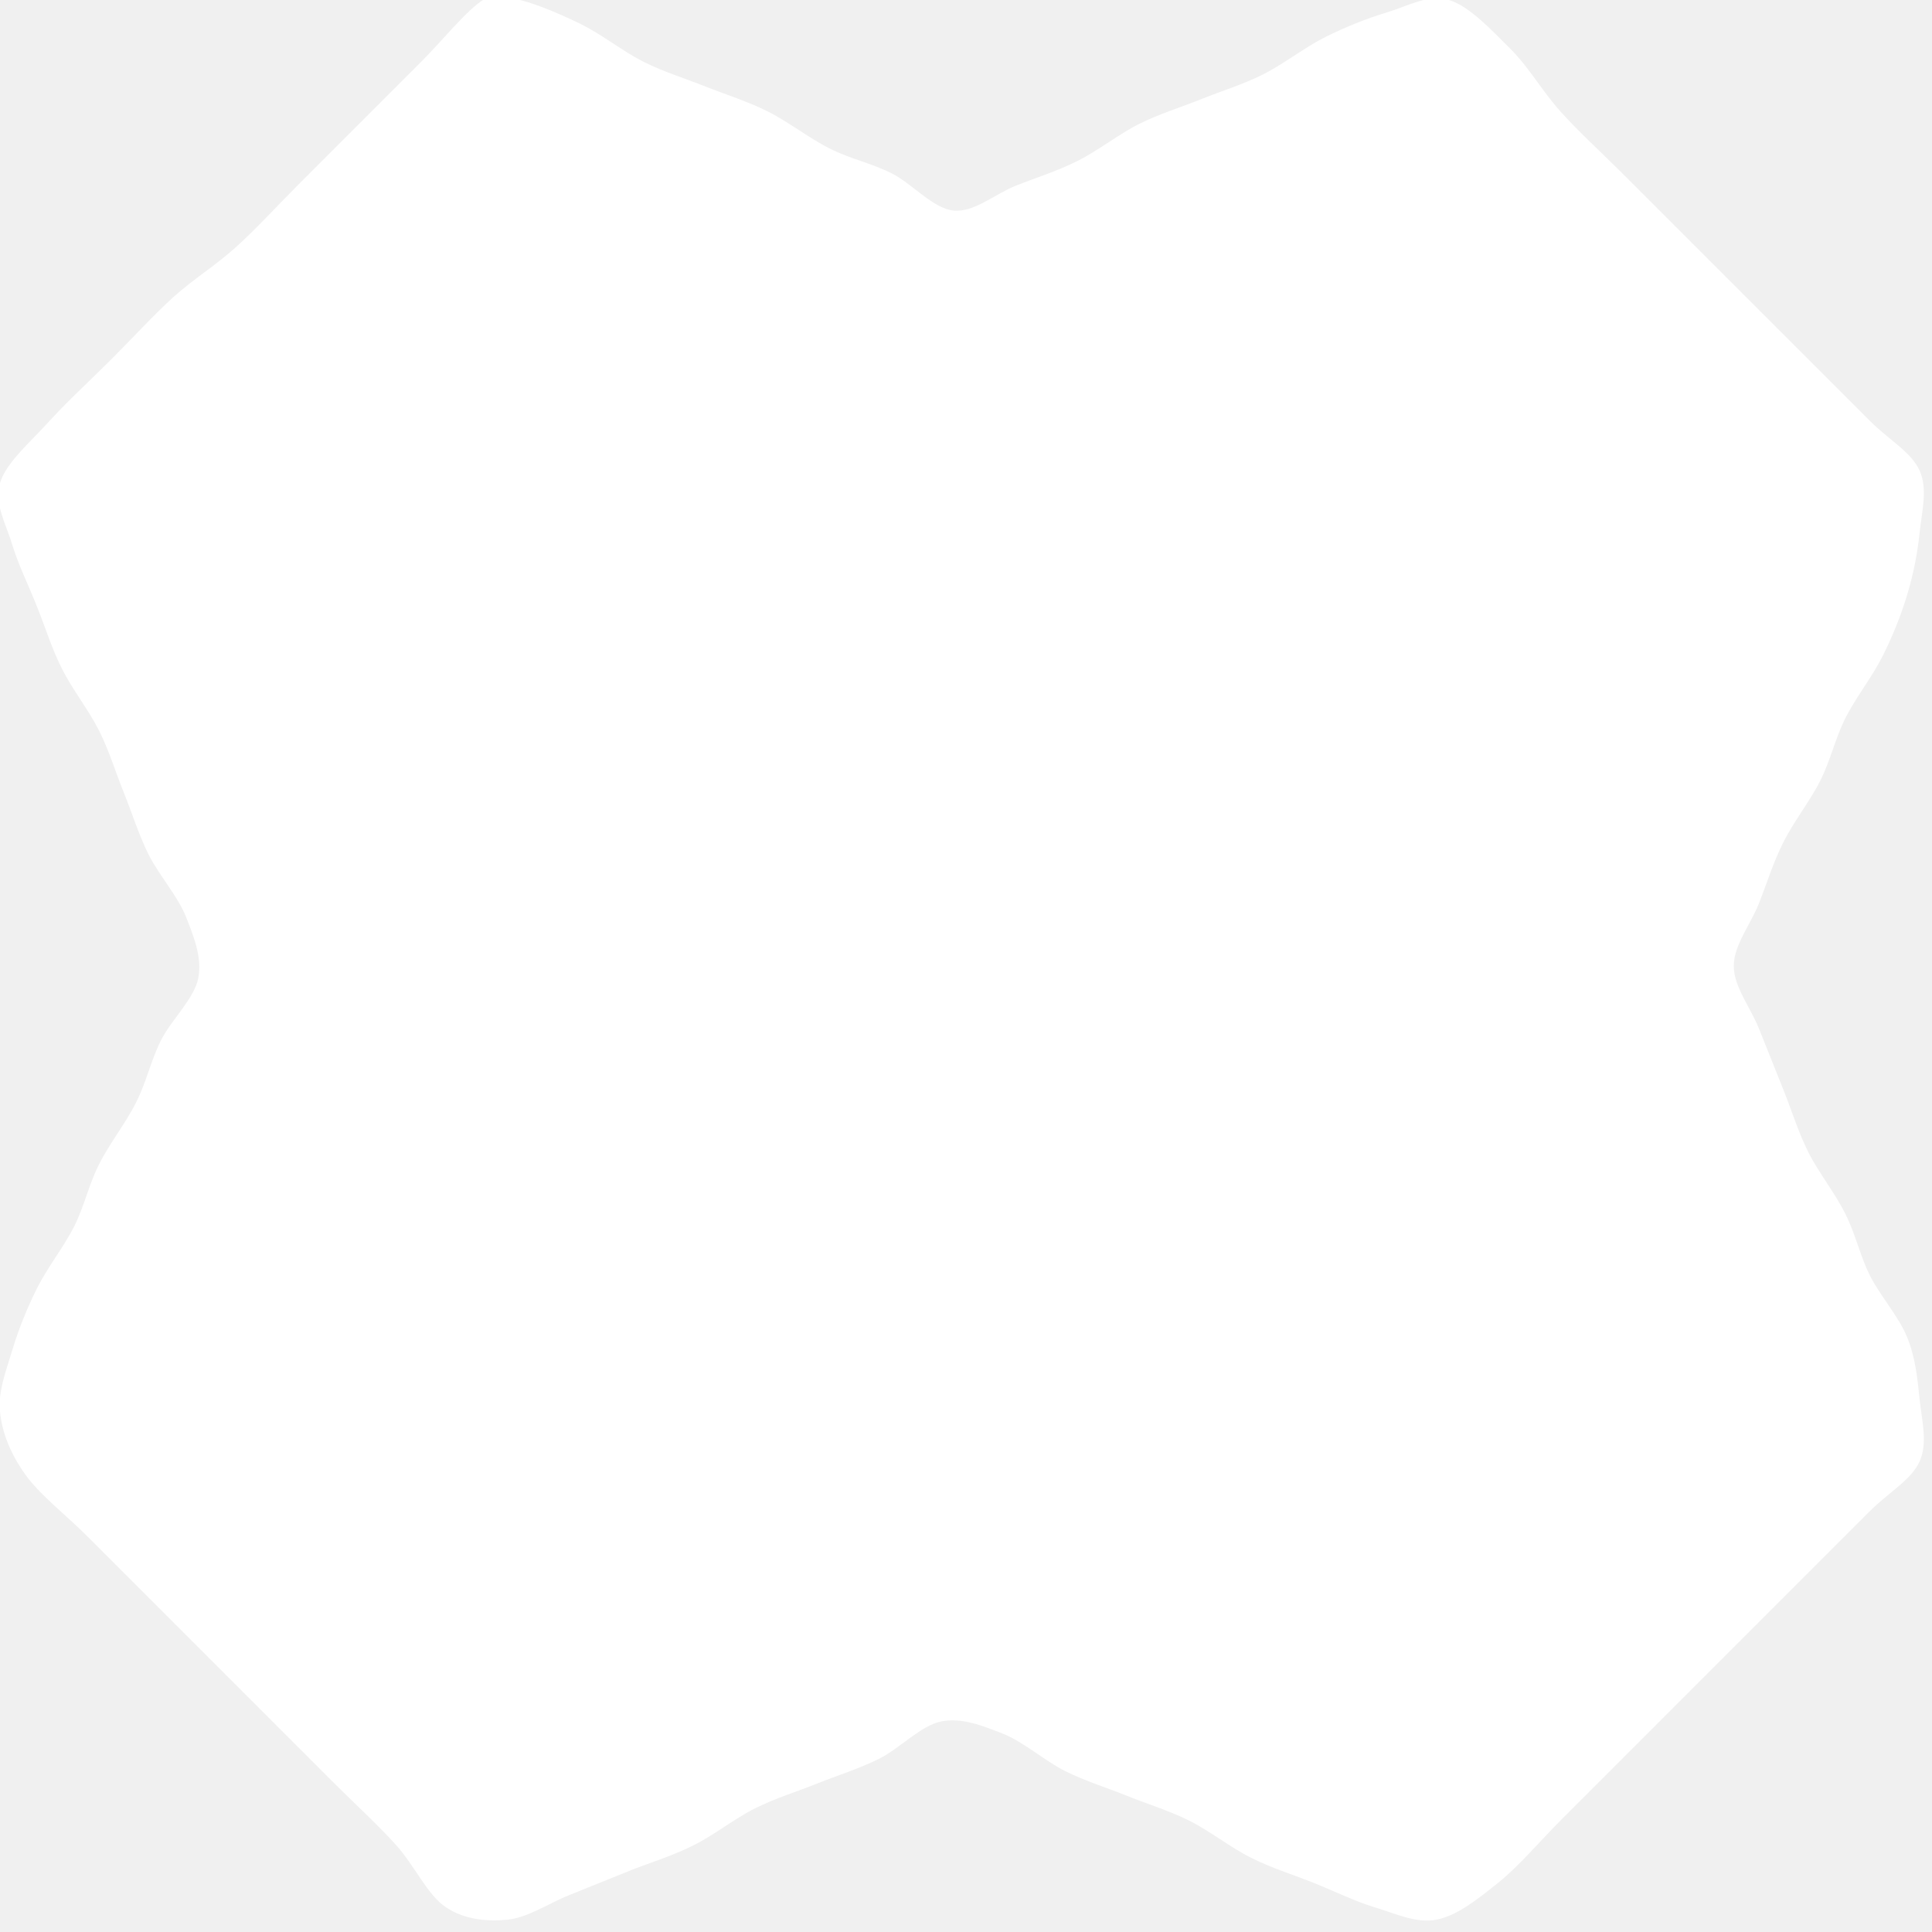
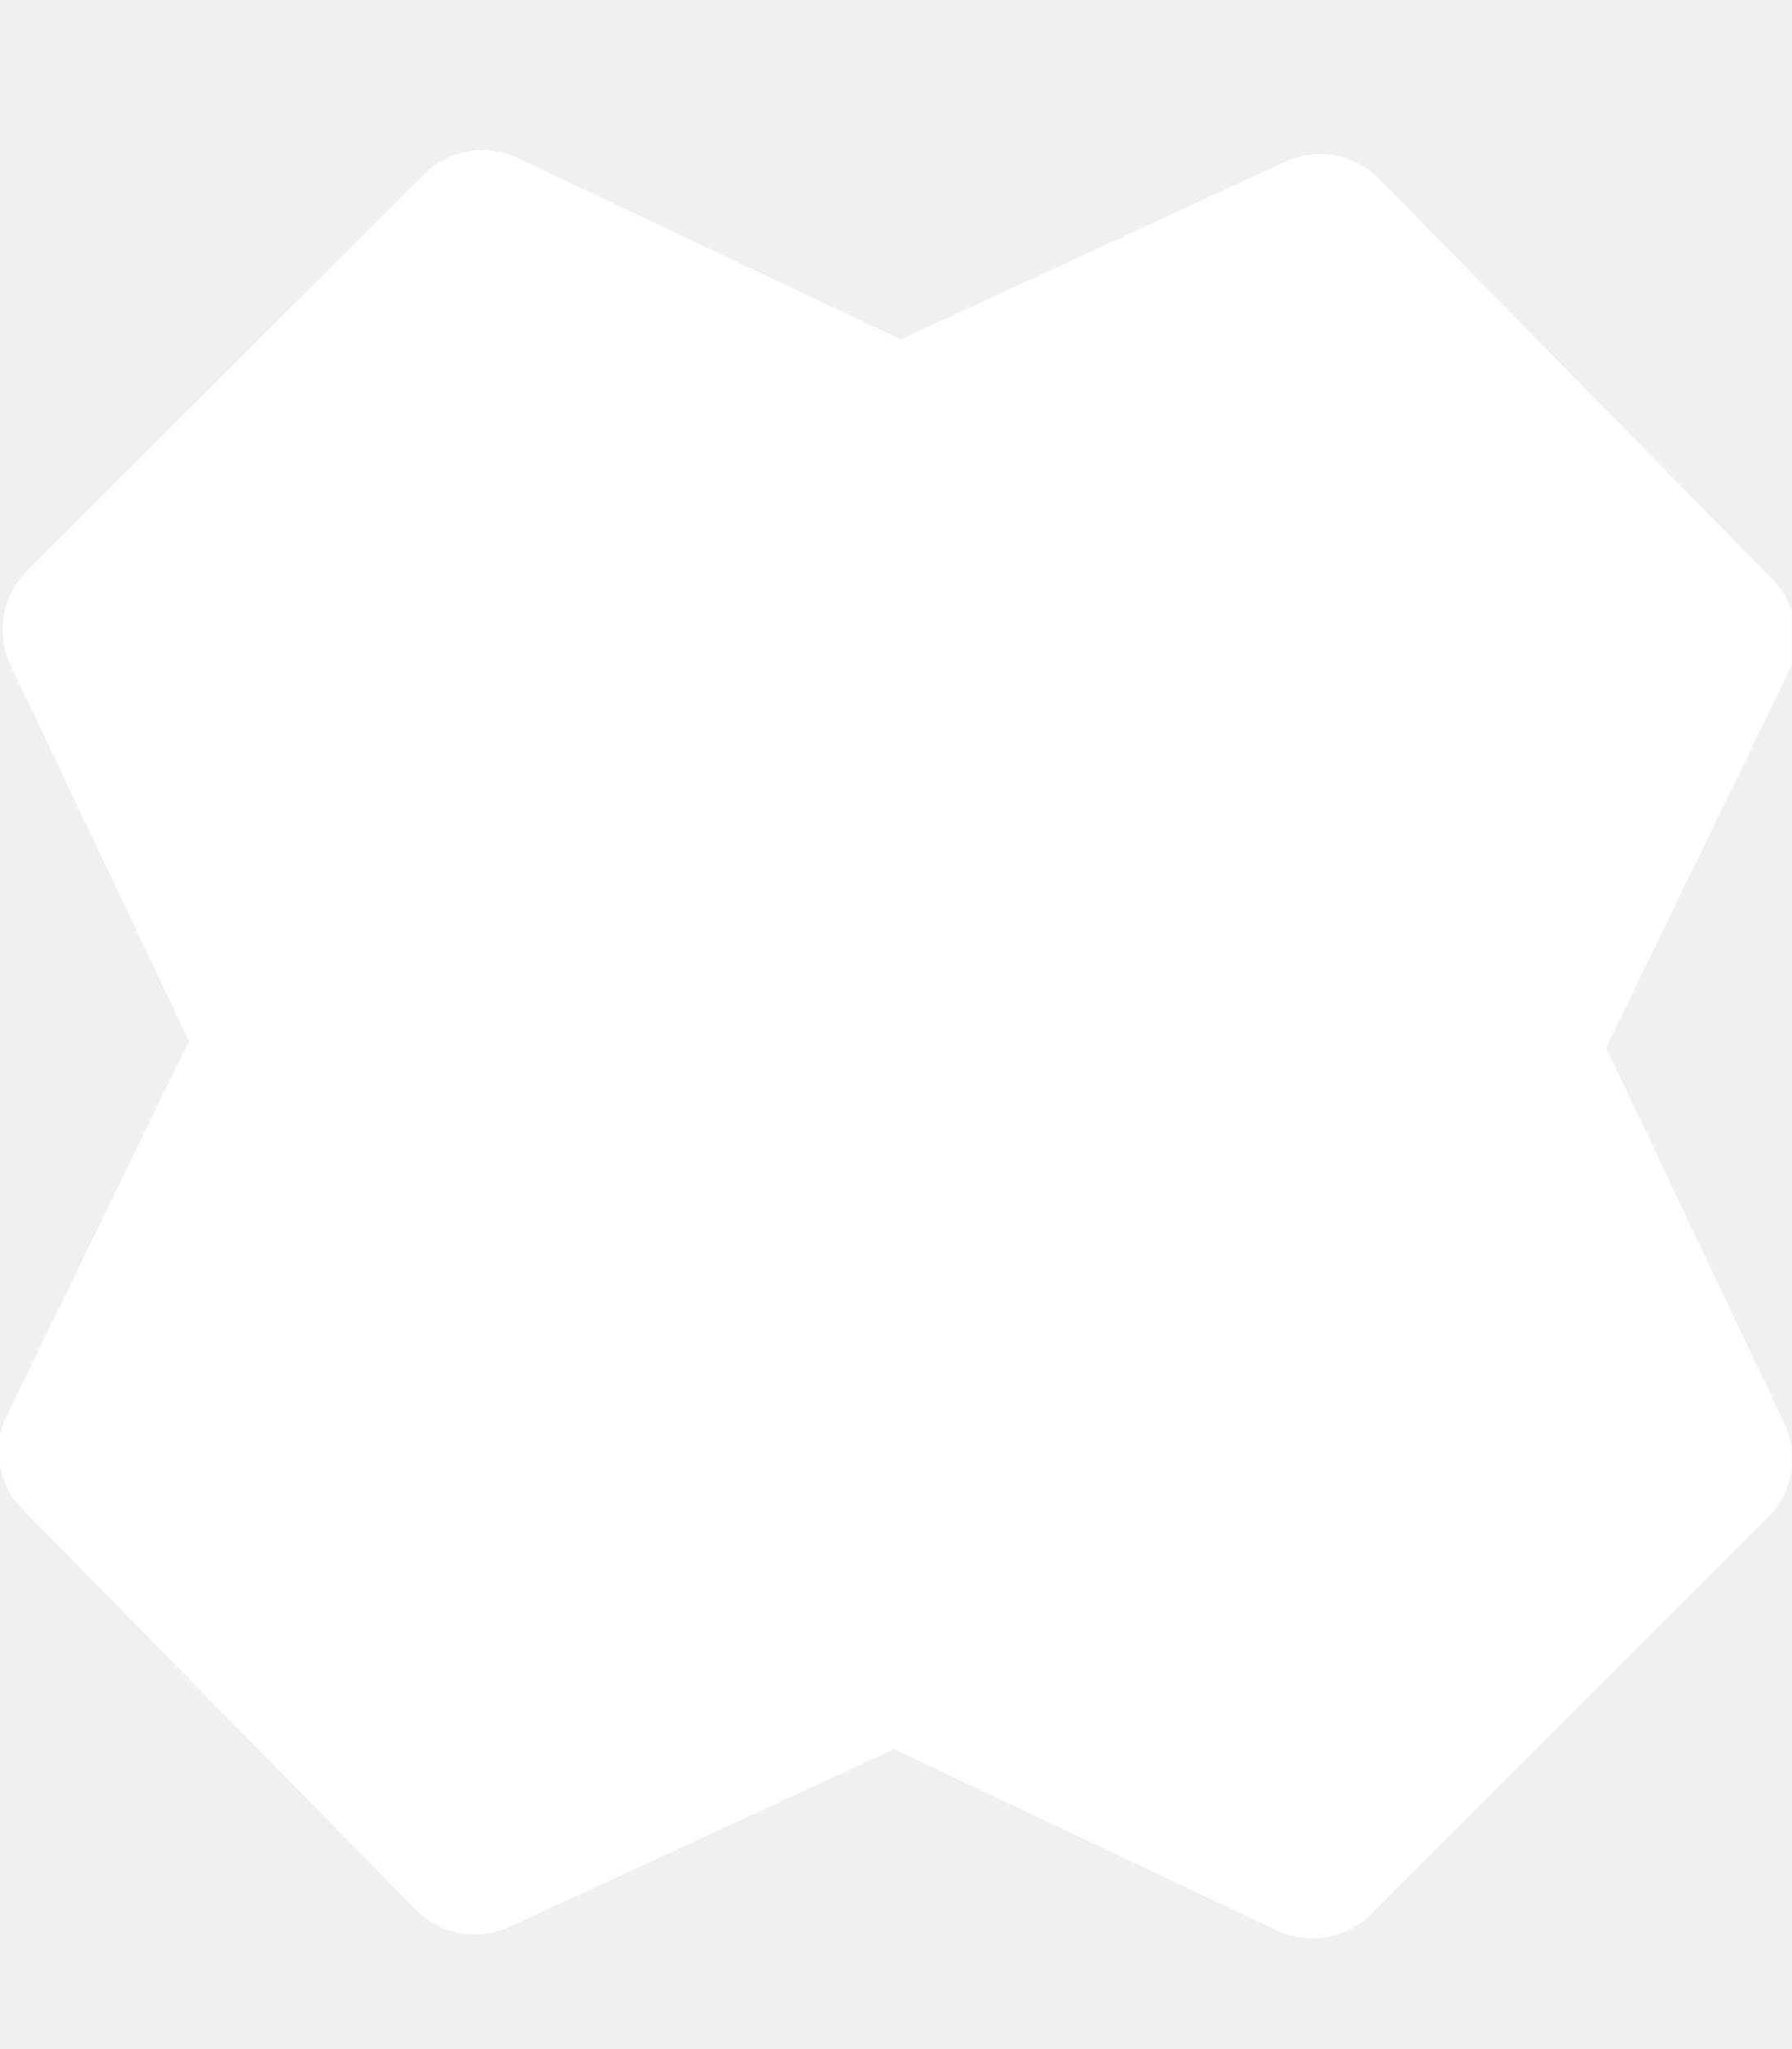
- <svg xmlns="http://www.w3.org/2000/svg" viewBox="0 0 100 100" fill="#ffffff" preserveAspectRatio="none">
-   <path d="M25.00,0.00 C24.15,0.53 22.86,2.14 21.79,3.21 C20.73,4.27 19.66,5.34 18.59,6.41 C17.52,7.48 16.45,8.55 15.38,9.62 C14.32,10.68 13.25,11.86 12.18,12.82 C11.11,13.78 10.04,14.42 8.97,15.38 C7.91,16.35 6.84,17.52 5.77,18.59 C4.70,19.66 3.53,20.73 2.56,21.79 C1.60,22.86 0.32,23.93 0.00,25.00 C-0.32,26.07 0.32,27.14 0.64,28.21 C0.96,29.27 1.50,30.34 1.92,31.41 C2.35,32.48 2.67,33.55 3.21,34.62 C3.74,35.68 4.59,36.75 5.13,37.82 C5.66,38.89 5.98,39.96 6.41,41.03 C6.84,42.09 7.16,43.16 7.69,44.23 C8.23,45.30 9.19,46.37 9.62,47.44 C10.04,48.50 10.47,49.57 10.26,50.64 C10.04,51.71 8.87,52.78 8.33,53.85 C7.80,54.91 7.59,55.98 7.05,57.05 C6.52,58.12 5.66,59.19 5.13,60.26 C4.59,61.32 4.38,62.39 3.85,63.46 C3.31,64.53 2.46,65.60 1.92,66.67 C1.39,67.74 0.96,68.80 0.64,69.87 C0.32,70.94 -0.11,72.01 0.00,73.08 C0.11,74.15 0.53,75.21 1.28,76.28 C2.03,77.35 3.42,78.42 4.49,79.49 C5.56,80.56 6.62,81.62 7.69,82.69 C8.76,83.76 9.83,84.83 10.90,85.90 C11.97,86.97 13.03,88.03 14.10,89.10 C15.17,90.17 16.24,91.24 17.31,92.31 C18.38,93.38 19.55,94.44 20.51,95.51 C21.47,96.58 22.12,98.08 23.08,98.72 C24.04,99.36 25.21,99.47 26.28,99.36 C27.35,99.25 28.42,98.50 29.49,98.08 C30.56,97.65 31.62,97.22 32.69,96.79 C33.76,96.37 34.83,96.05 35.90,95.51 C36.97,94.98 38.03,94.12 39.10,93.59 C40.17,93.06 41.24,92.74 42.31,92.31 C43.38,91.88 44.44,91.56 45.51,91.03 C46.58,90.49 47.65,89.32 48.72,89.10 C49.79,88.89 50.85,89.32 51.92,89.74 C52.99,90.17 54.06,91.13 55.13,91.67 C56.20,92.20 57.26,92.52 58.33,92.95 C59.40,93.38 60.47,93.70 61.54,94.23 C62.61,94.76 63.68,95.62 64.74,96.15 C65.81,96.69 66.88,97.01 67.95,97.44 C69.02,97.86 70.09,98.40 71.15,98.72 C72.22,99.04 73.29,99.57 74.36,99.36 C75.43,99.15 76.50,98.29 77.56,97.44 C78.63,96.58 79.70,95.30 80.77,94.23 C81.84,93.16 82.91,92.09 83.97,91.03 C85.04,89.96 86.11,88.89 87.18,87.82 C88.25,86.75 89.32,85.68 90.38,84.62 C91.45,83.55 92.52,82.48 93.59,81.41 C94.66,80.34 95.83,79.17 96.79,78.21 C97.76,77.24 98.93,76.60 99.36,75.64 C99.79,74.68 99.47,73.50 99.36,72.44 C99.25,71.37 99.15,70.30 98.72,69.23 C98.29,68.16 97.33,67.09 96.79,66.03 C96.26,64.96 96.05,63.89 95.51,62.82 C94.98,61.75 94.12,60.68 93.59,59.62 C93.06,58.55 92.74,57.48 92.31,56.41 C91.88,55.34 91.45,54.27 91.03,53.21 C90.60,52.14 89.74,51.07 89.74,50.00 C89.74,48.93 90.60,47.86 91.03,46.79 C91.45,45.73 91.77,44.66 92.31,43.59 C92.84,42.52 93.70,41.45 94.23,40.38 C94.76,39.32 94.98,38.25 95.51,37.18 C96.05,36.11 96.90,35.04 97.44,33.97 C97.97,32.91 98.40,31.84 98.72,30.77 C99.04,29.70 99.25,28.63 99.36,27.56 C99.47,26.50 99.79,25.32 99.36,24.36 C98.93,23.40 97.76,22.76 96.79,21.79 C95.83,20.83 94.66,19.66 93.59,18.59 C92.52,17.52 91.45,16.45 90.38,15.38 C89.32,14.32 88.25,13.25 87.18,12.18 C86.11,11.11 85.04,10.04 83.97,8.97 C82.91,7.91 81.73,6.84 80.77,5.77 C79.81,4.70 79.17,3.53 78.21,2.56 C77.24,1.60 76.07,0.32 75.00,0.00 C73.93,-0.32 72.86,0.32 71.79,0.64 C70.73,0.96 69.66,1.39 68.59,1.92 C67.52,2.46 66.45,3.31 65.38,3.85 C64.32,4.38 63.25,4.70 62.18,5.13 C61.11,5.56 60.04,5.88 58.97,6.41 C57.91,6.94 56.84,7.80 55.77,8.33 C54.70,8.87 53.63,9.19 52.56,9.62 C51.50,10.04 50.43,11.00 49.36,10.90 C48.29,10.79 47.22,9.51 46.15,8.97 C45.09,8.44 44.02,8.23 42.95,7.69 C41.88,7.16 40.81,6.30 39.74,5.77 C38.68,5.24 37.61,4.91 36.54,4.49 C35.47,4.06 34.40,3.74 33.33,3.21 C32.26,2.67 31.20,1.82 30.13,1.28 C29.06,0.75 27.78,0.21 26.92,0.00 C26.07,-0.21 25.85,-0.53 25.00,0.00 Z" />
+ <svg xmlns="http://www.w3.org/2000/svg" width="528" height="604" viewBox="0 0 528 604" fill="none">
+   <mask id="mask0_1587_319" style="mask-type:luminance" maskUnits="userSpaceOnUse" x="0" y="0" width="528" height="604">
+     <path d="M528 0H0V603.6H528V0Z" fill="white" />
+   </mask>
+   <g mask="url(#mask0_1587_319)">
+     <path d="M152.579 46.585C143.309 42.194 132.278 44.102 125.024 51.351L7.86 168.441C0.606 175.69 -1.303 186.714 3.091 195.978L55.677 306.849L2.051 417.222C-2.429 426.444 -0.624 437.487 6.561 444.803L122.62 562.988C129.806 570.303 140.818 572.317 150.129 568.012L263.526 515.596L376.425 569.073C385.695 573.464 396.726 571.558 403.98 564.309L521.144 447.217C528.397 439.968 530.307 428.944 525.914 419.682L473.327 308.81L526.952 198.436C531.434 189.214 529.628 178.172 522.442 170.856L406.383 52.671C399.197 45.355 388.184 43.343 378.874 47.647L265.478 100.065L152.579 46.585Z" fill="white" />
+   </g>
</svg>
